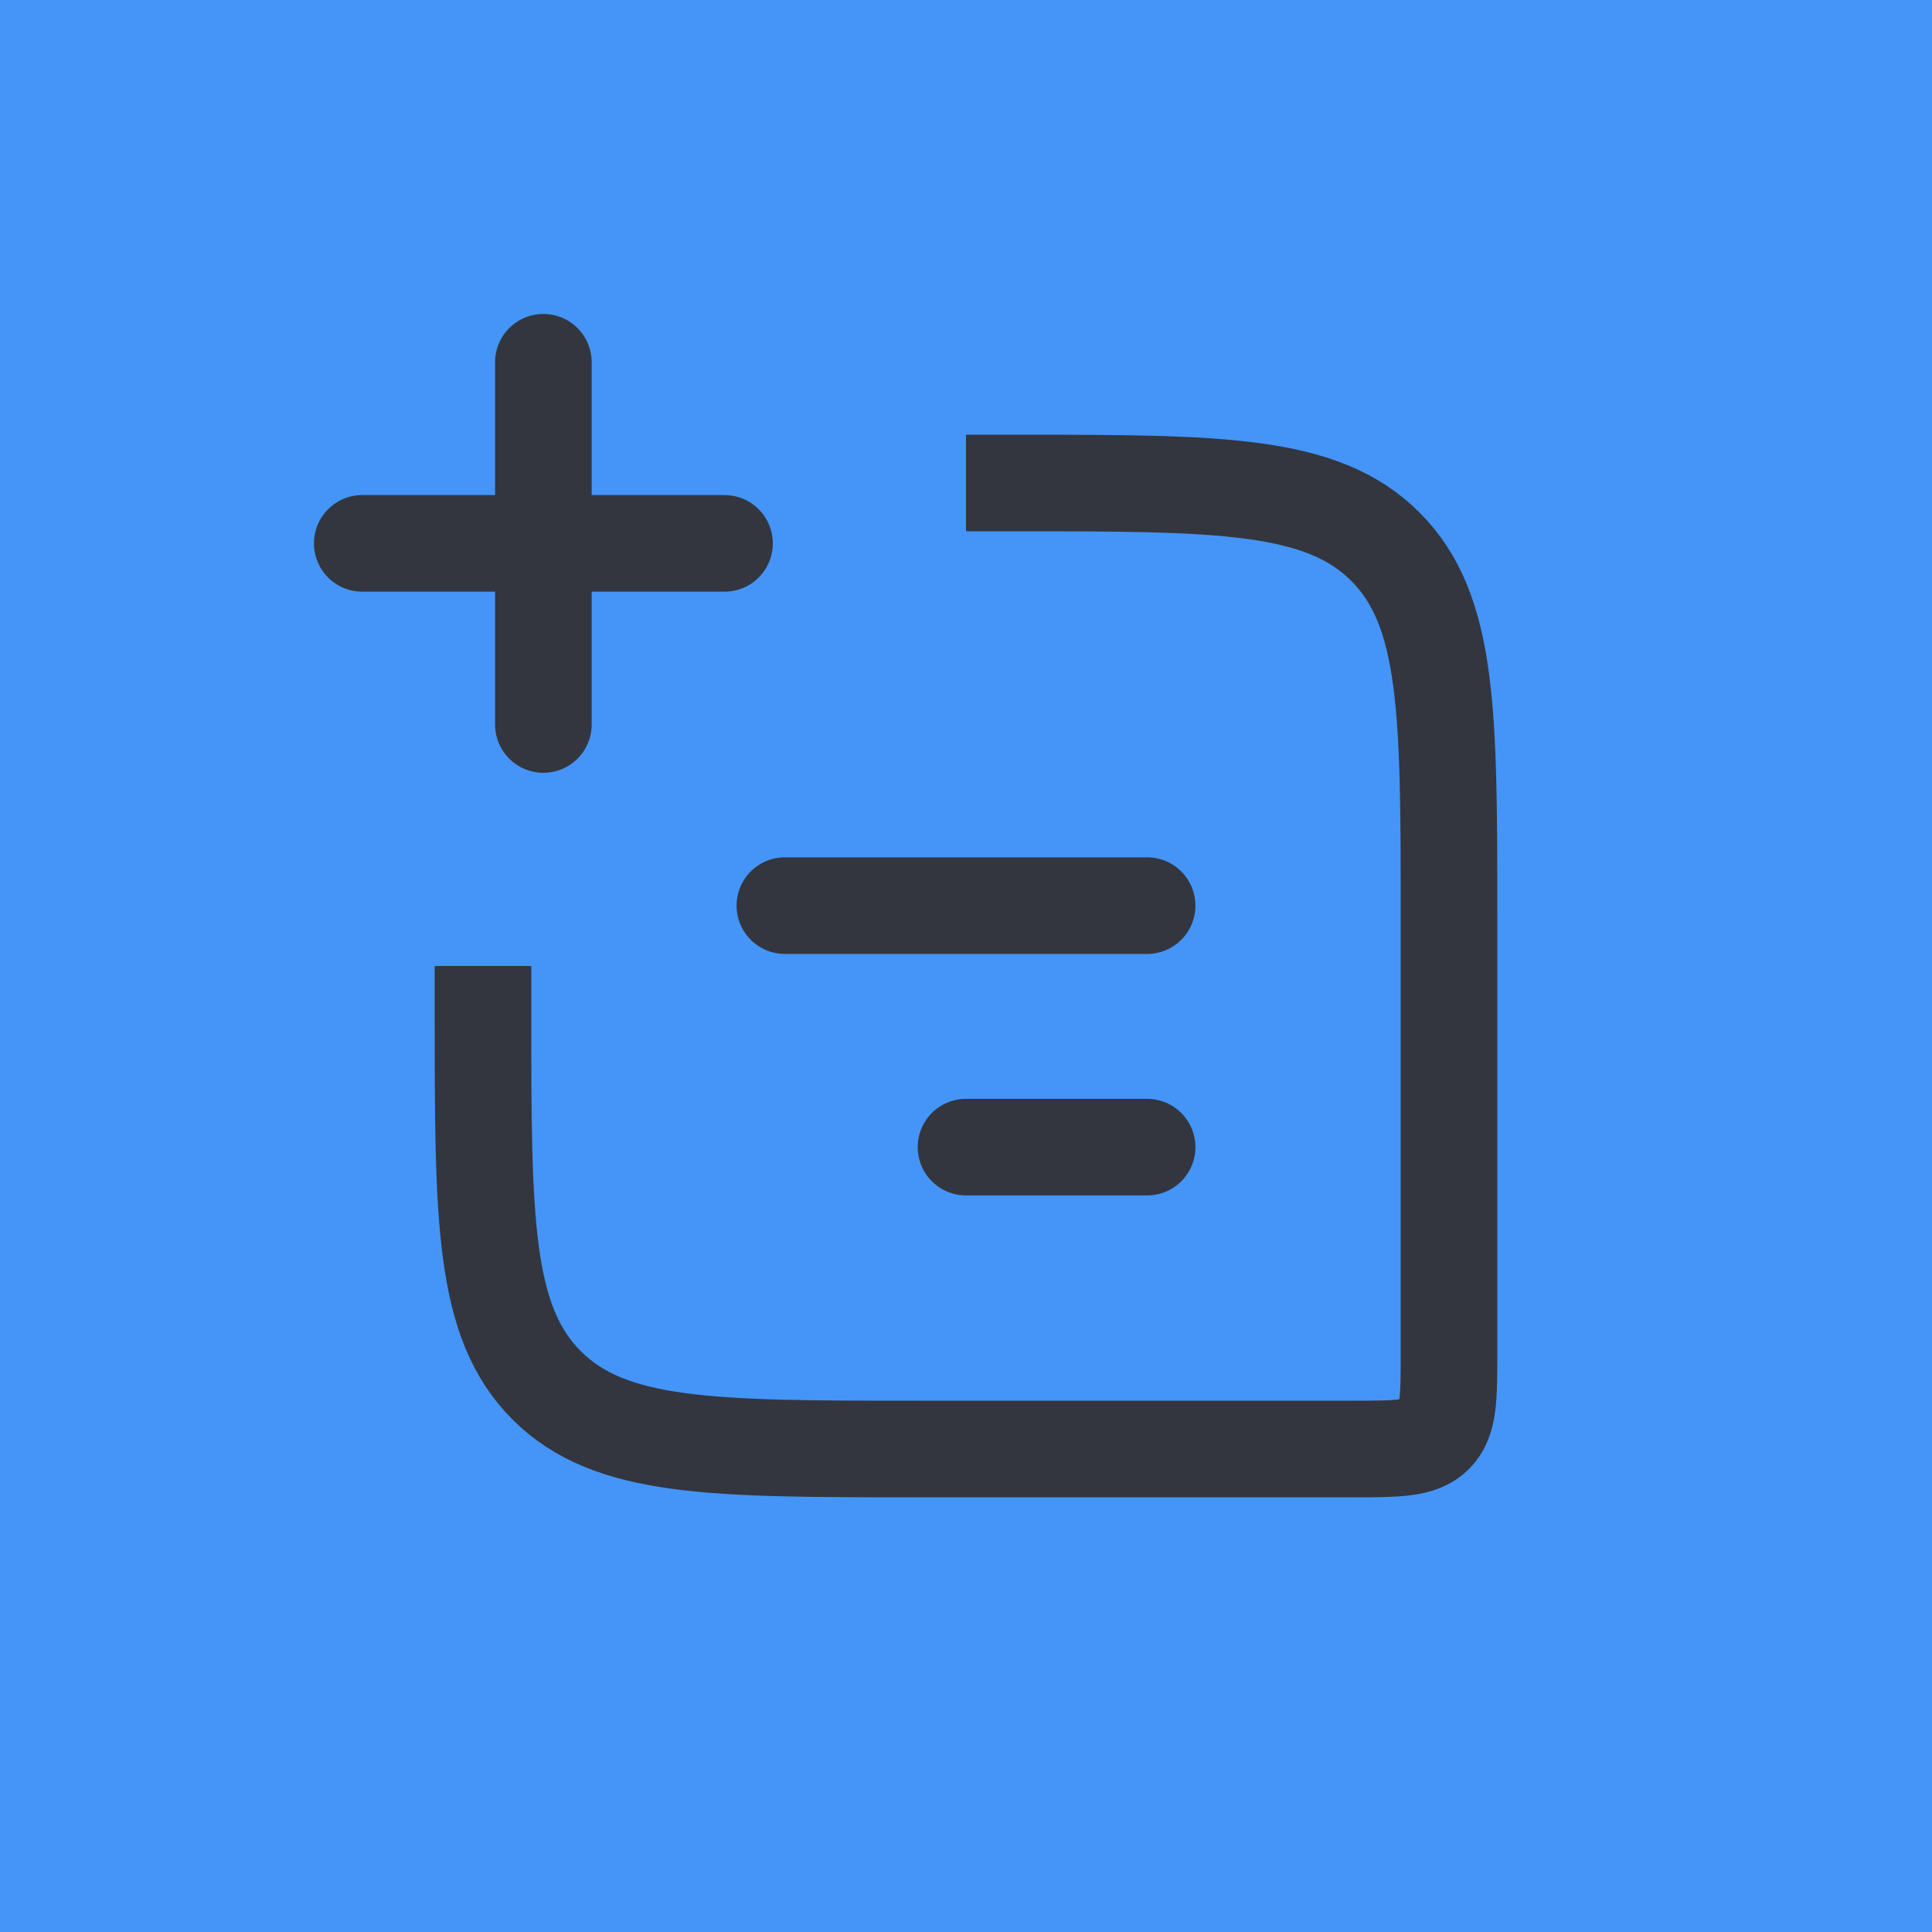
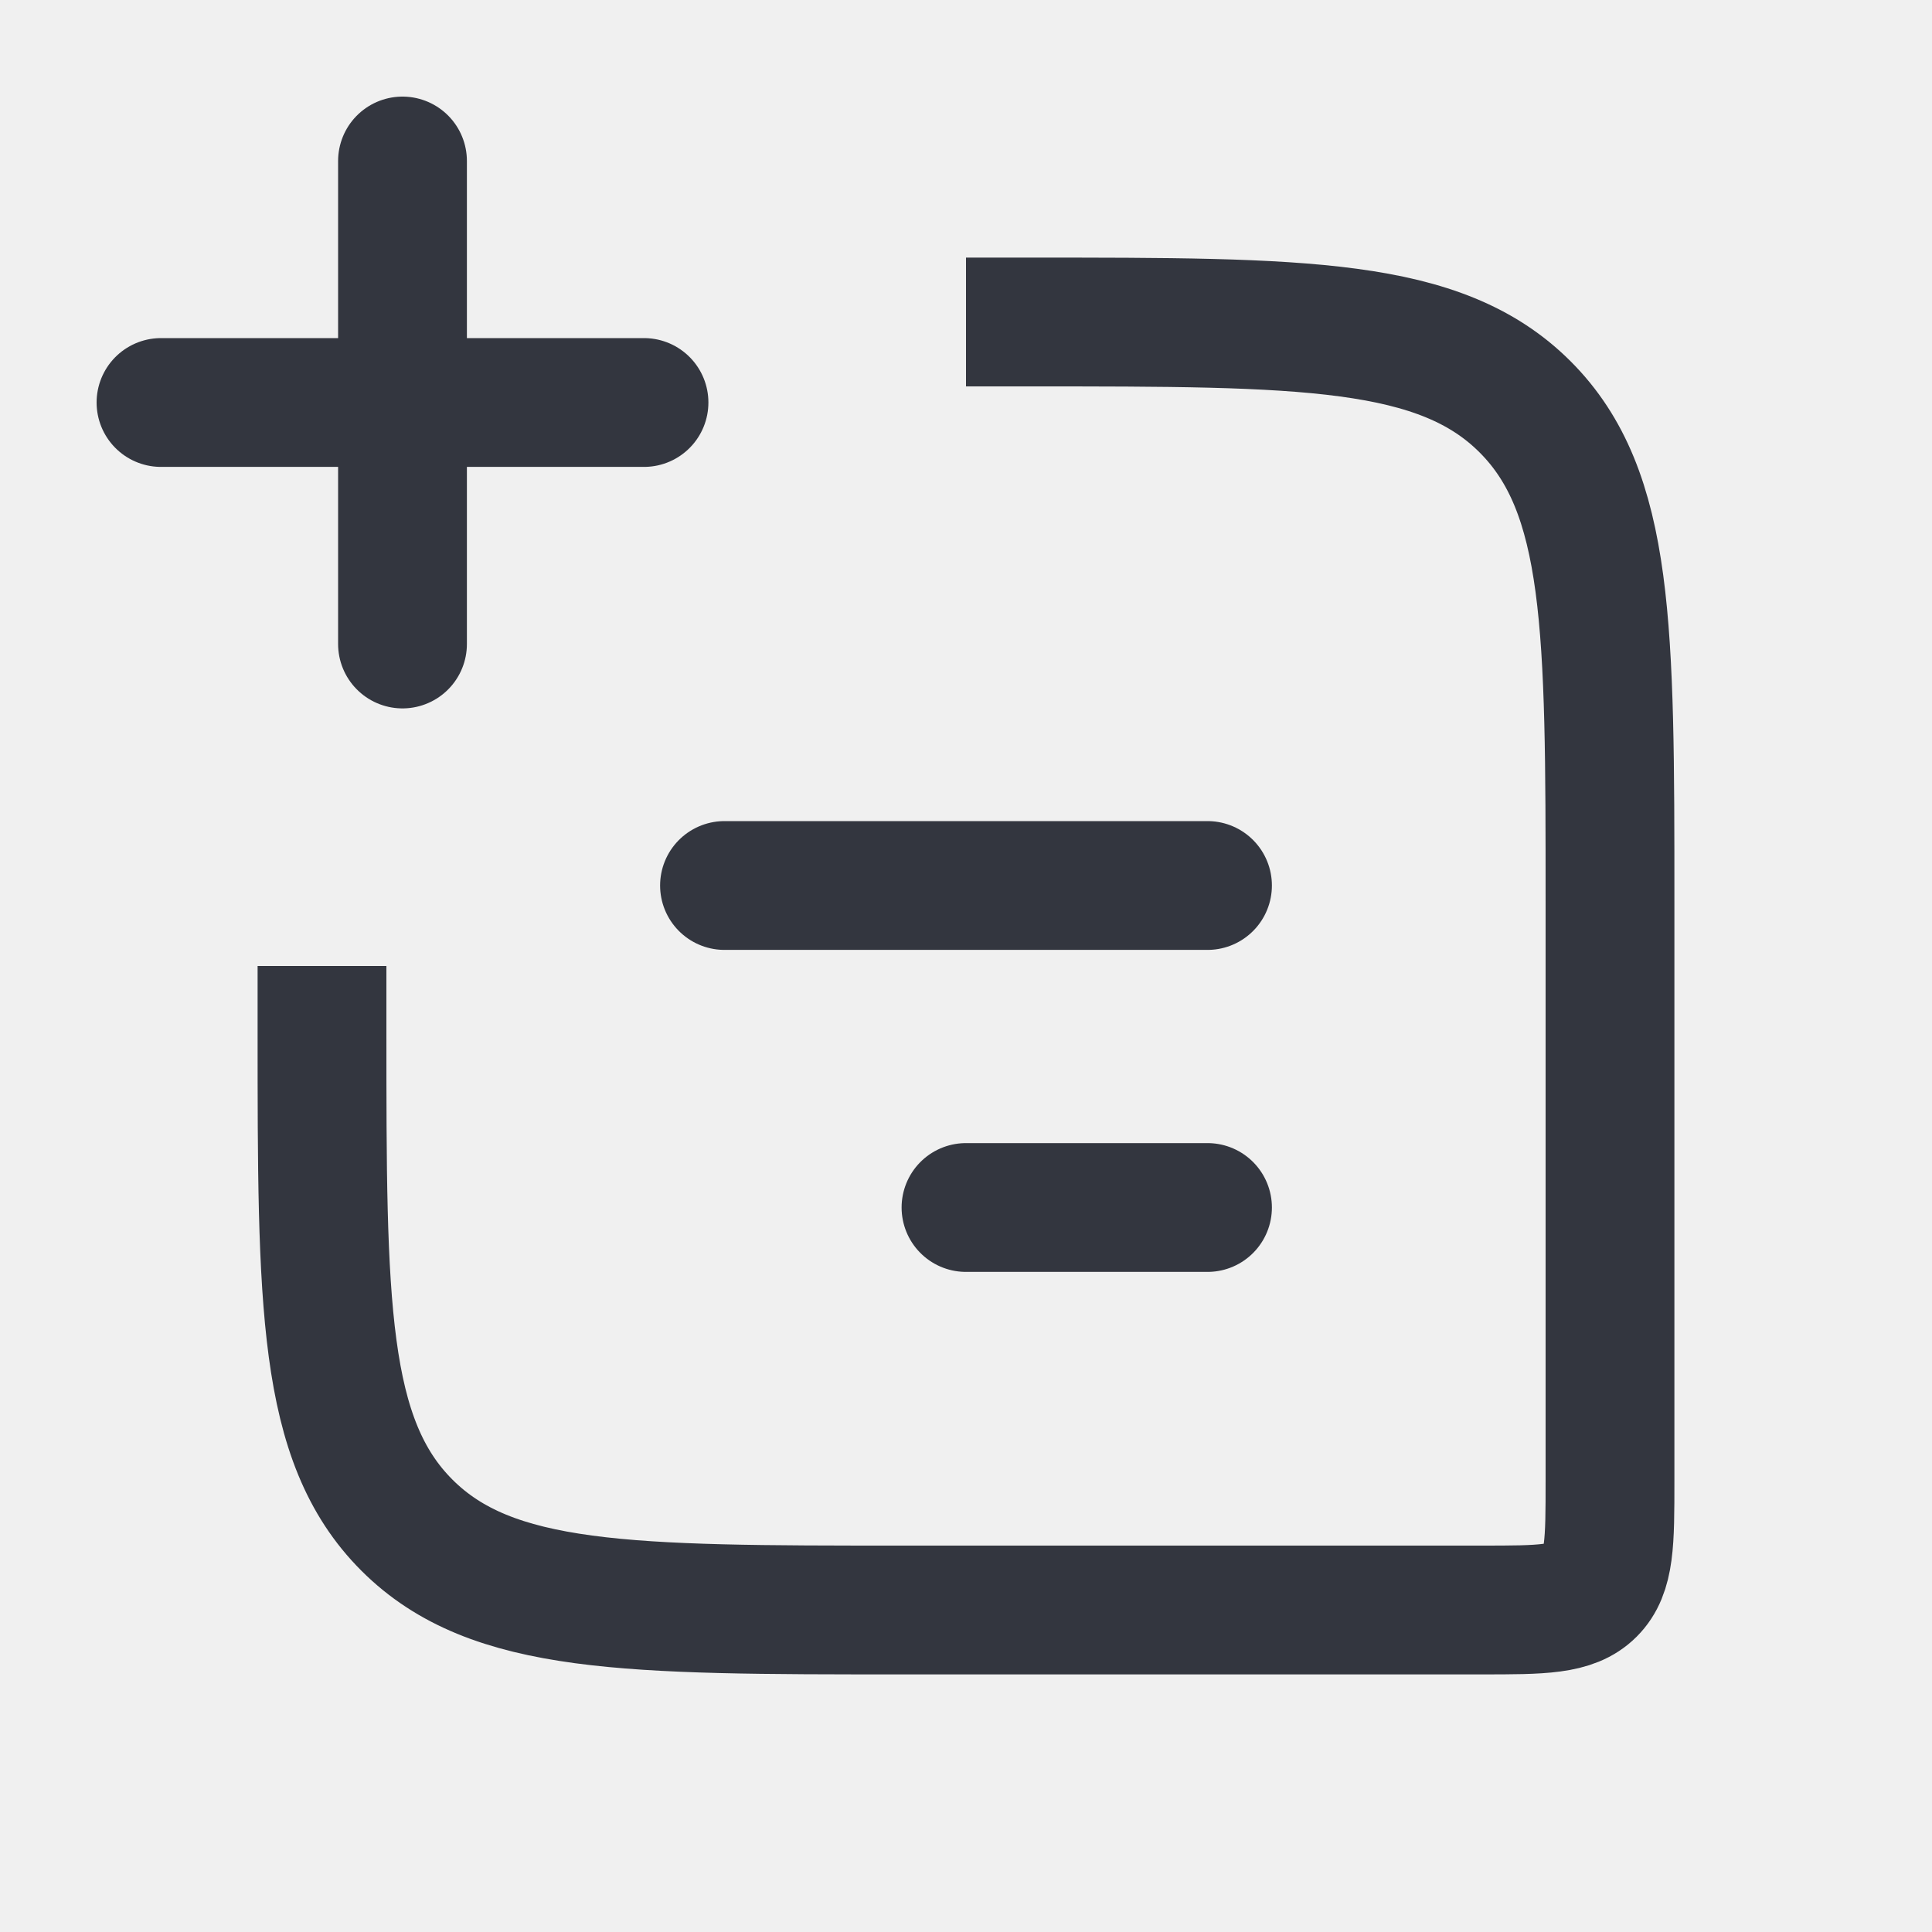
- <svg xmlns="http://www.w3.org/2000/svg" width="80" height="80" viewBox="0 0 80 80" fill="none">
-   <g clip-path="url(#clip0_766_700)">
-     <rect width="80" height="80" fill="white" />
-     <path d="M0 0H80V80H0V0Z" fill="#4495F7" />
-     <path d="M40 20H42C50.485 20 54.728 20 57.364 22.636C60 25.272 60 29.515 60 38V56C60 57.886 60 58.828 59.414 59.414C58.828 60 57.886 60 56 60H38C29.515 60 25.272 60 22.636 57.364C20 54.728 20 50.485 20 42V40" stroke="#33363F" stroke-width="4" />
-     <path d="M32.5 37.5L47.5 37.5" stroke="#33363F" stroke-width="4" stroke-linecap="round" stroke-linejoin="round" />
-     <path d="M22.5 30L22.5 15" stroke="#33363F" stroke-width="4" stroke-linecap="round" stroke-linejoin="round" />
-     <path d="M15 22.5H30" stroke="#33363F" stroke-width="4" stroke-linecap="round" stroke-linejoin="round" />
-     <path d="M40 47.5H47.5" stroke="#33363F" stroke-width="4" stroke-linecap="round" stroke-linejoin="round" />
-   </g>
-   <defs>
-     <clipPath id="clip0_766_700">
-       <rect width="80" height="80" fill="white" />
-     </clipPath>
-   </defs>
+ <svg xmlns="http://www.w3.org/2000/svg" width="60" height="60" viewBox="0 0 60 60" fill="none">
+   <path d="M30 10H32C40.485 10 44.728 10 47.364 12.636C50 15.272 50 19.515 50 28V46C50 47.886 50 48.828 49.414 49.414C48.828 50 47.886 50 46 50H28C19.515 50 15.272 50 12.636 47.364C10 44.728 10 40.485 10 32V30" stroke="#33363F" stroke-width="4" />
+   <path d="M22.5 27.5L37.5 27.5" stroke="#33363F" stroke-width="4" stroke-linecap="round" stroke-linejoin="round" />
+   <path d="M12.5 20L12.5 5" stroke="#33363F" stroke-width="4" stroke-linecap="round" stroke-linejoin="round" />
+   <path d="M5 12.5L20 12.5" stroke="#33363F" stroke-width="4" stroke-linecap="round" stroke-linejoin="round" />
+   <path d="M30 37.5H37.5" stroke="#33363F" stroke-width="4" stroke-linecap="round" stroke-linejoin="round" />
</svg>
